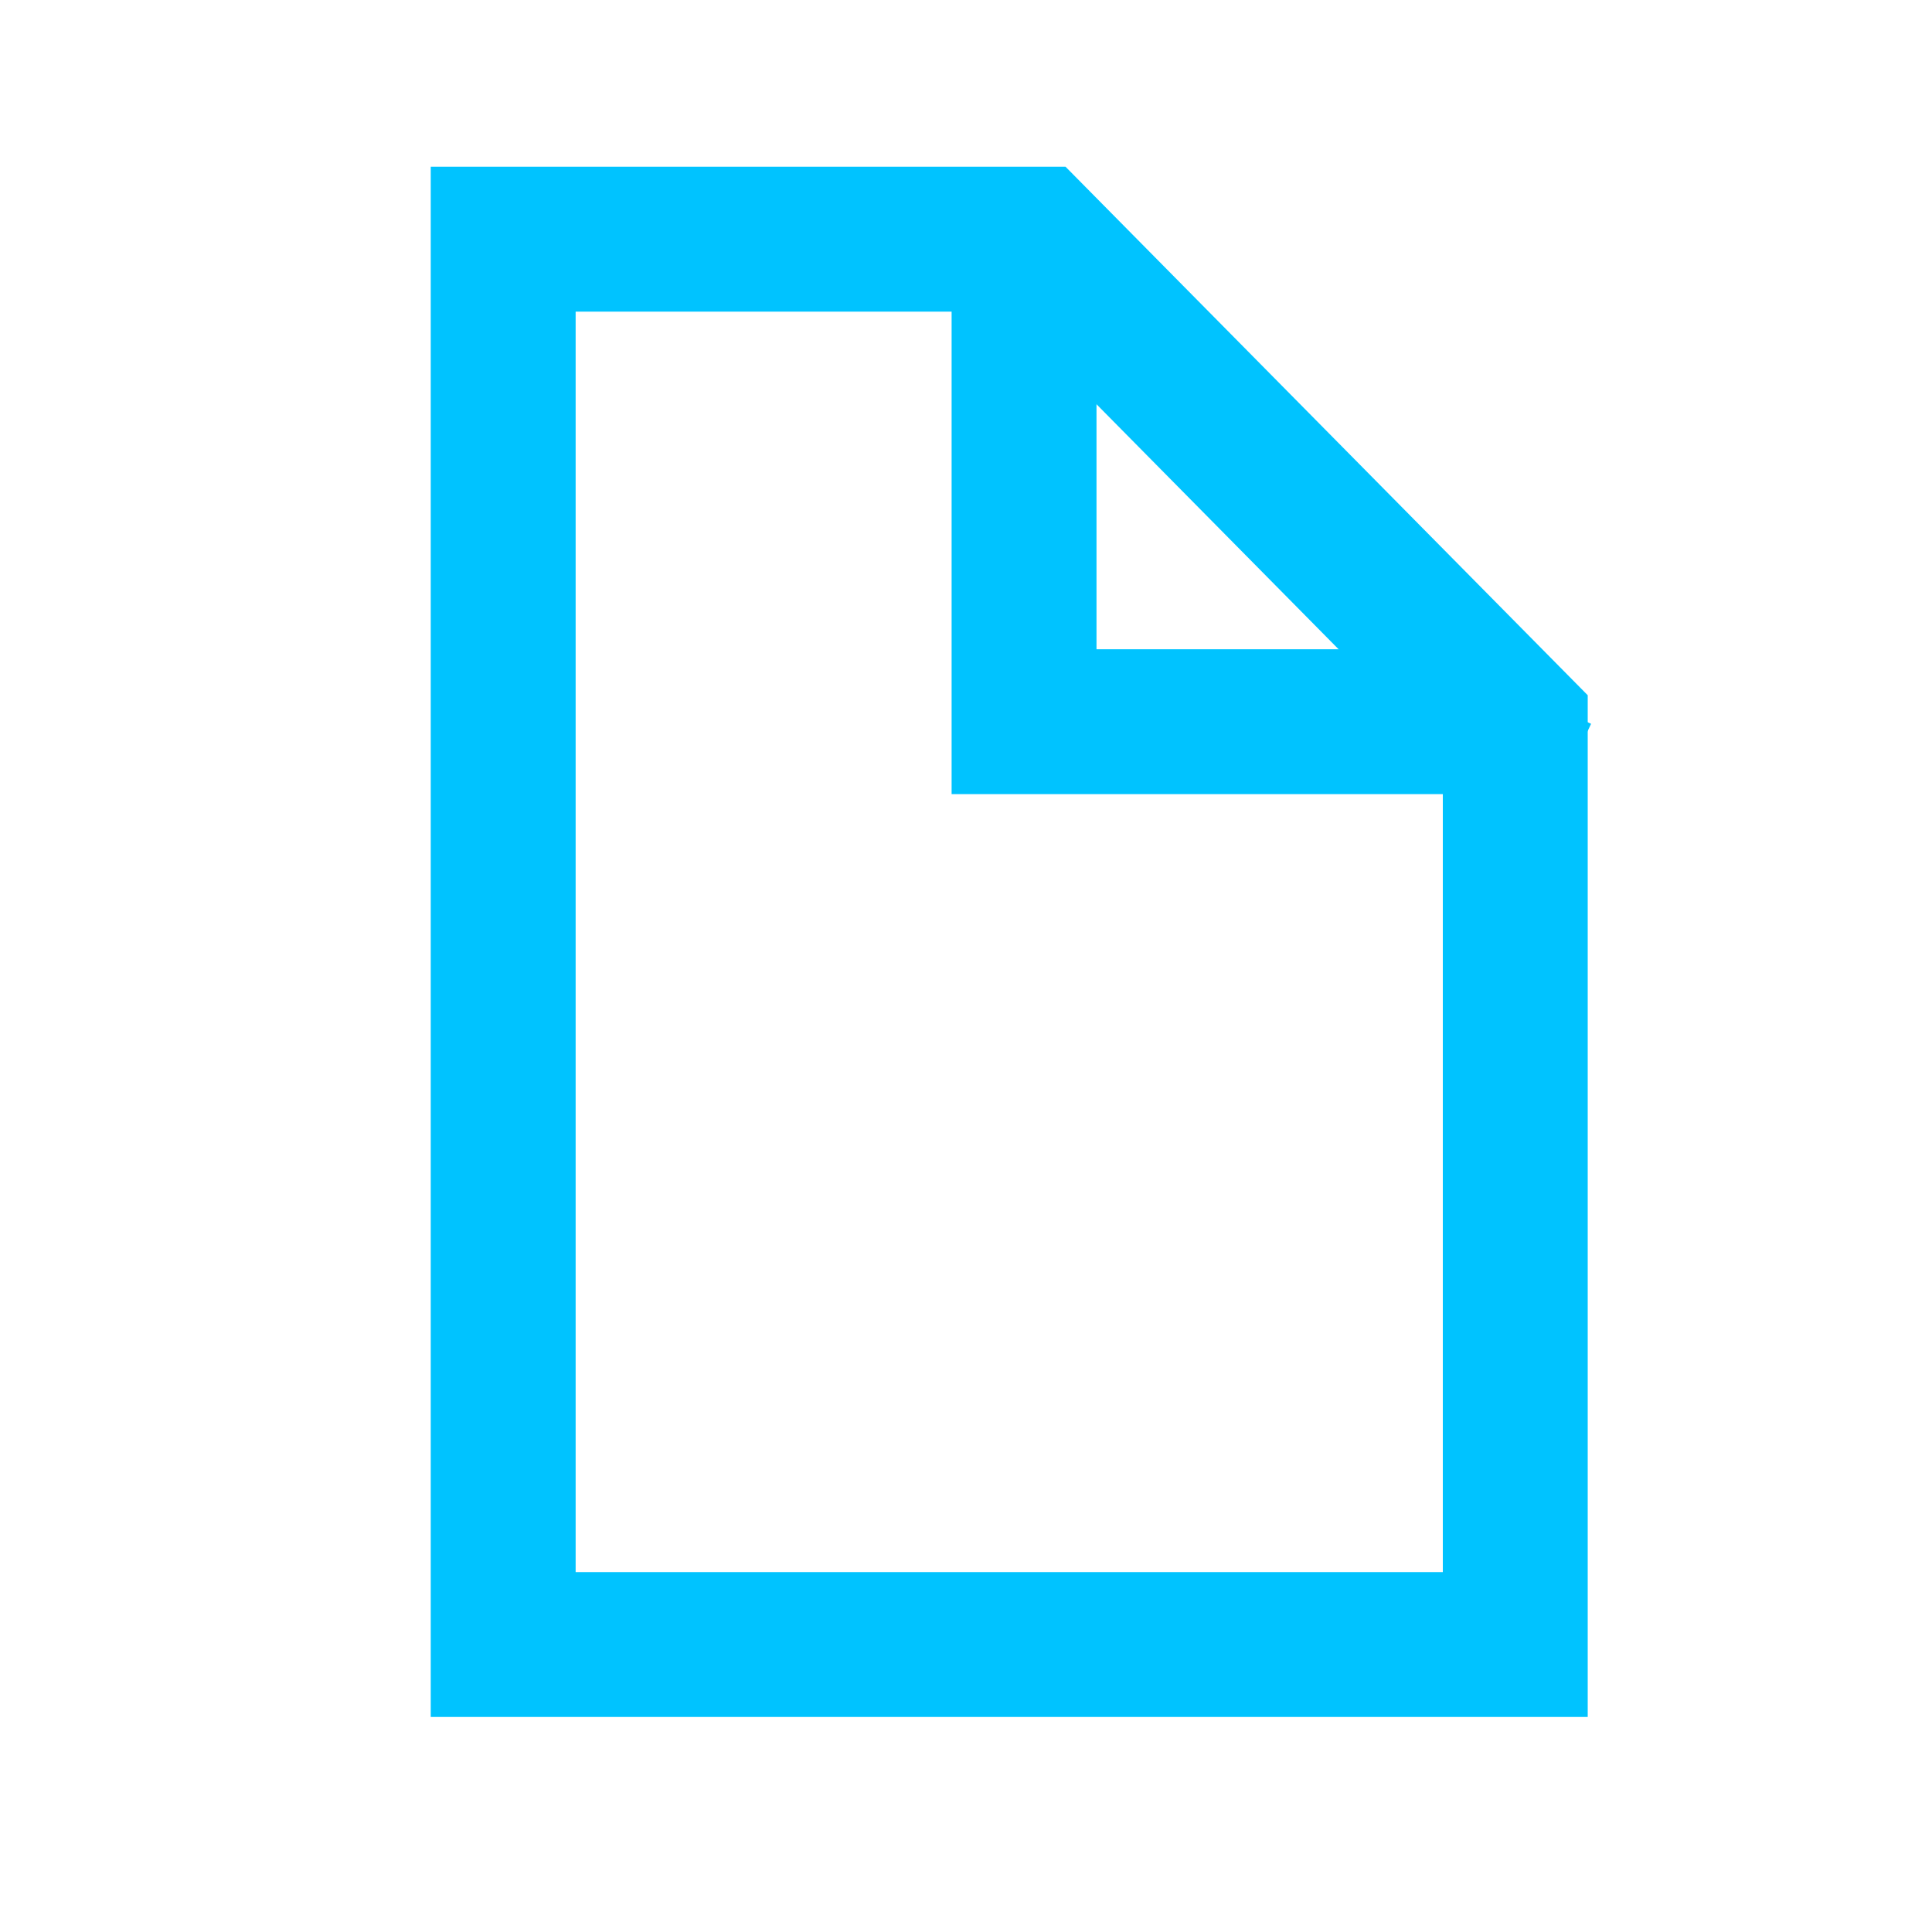
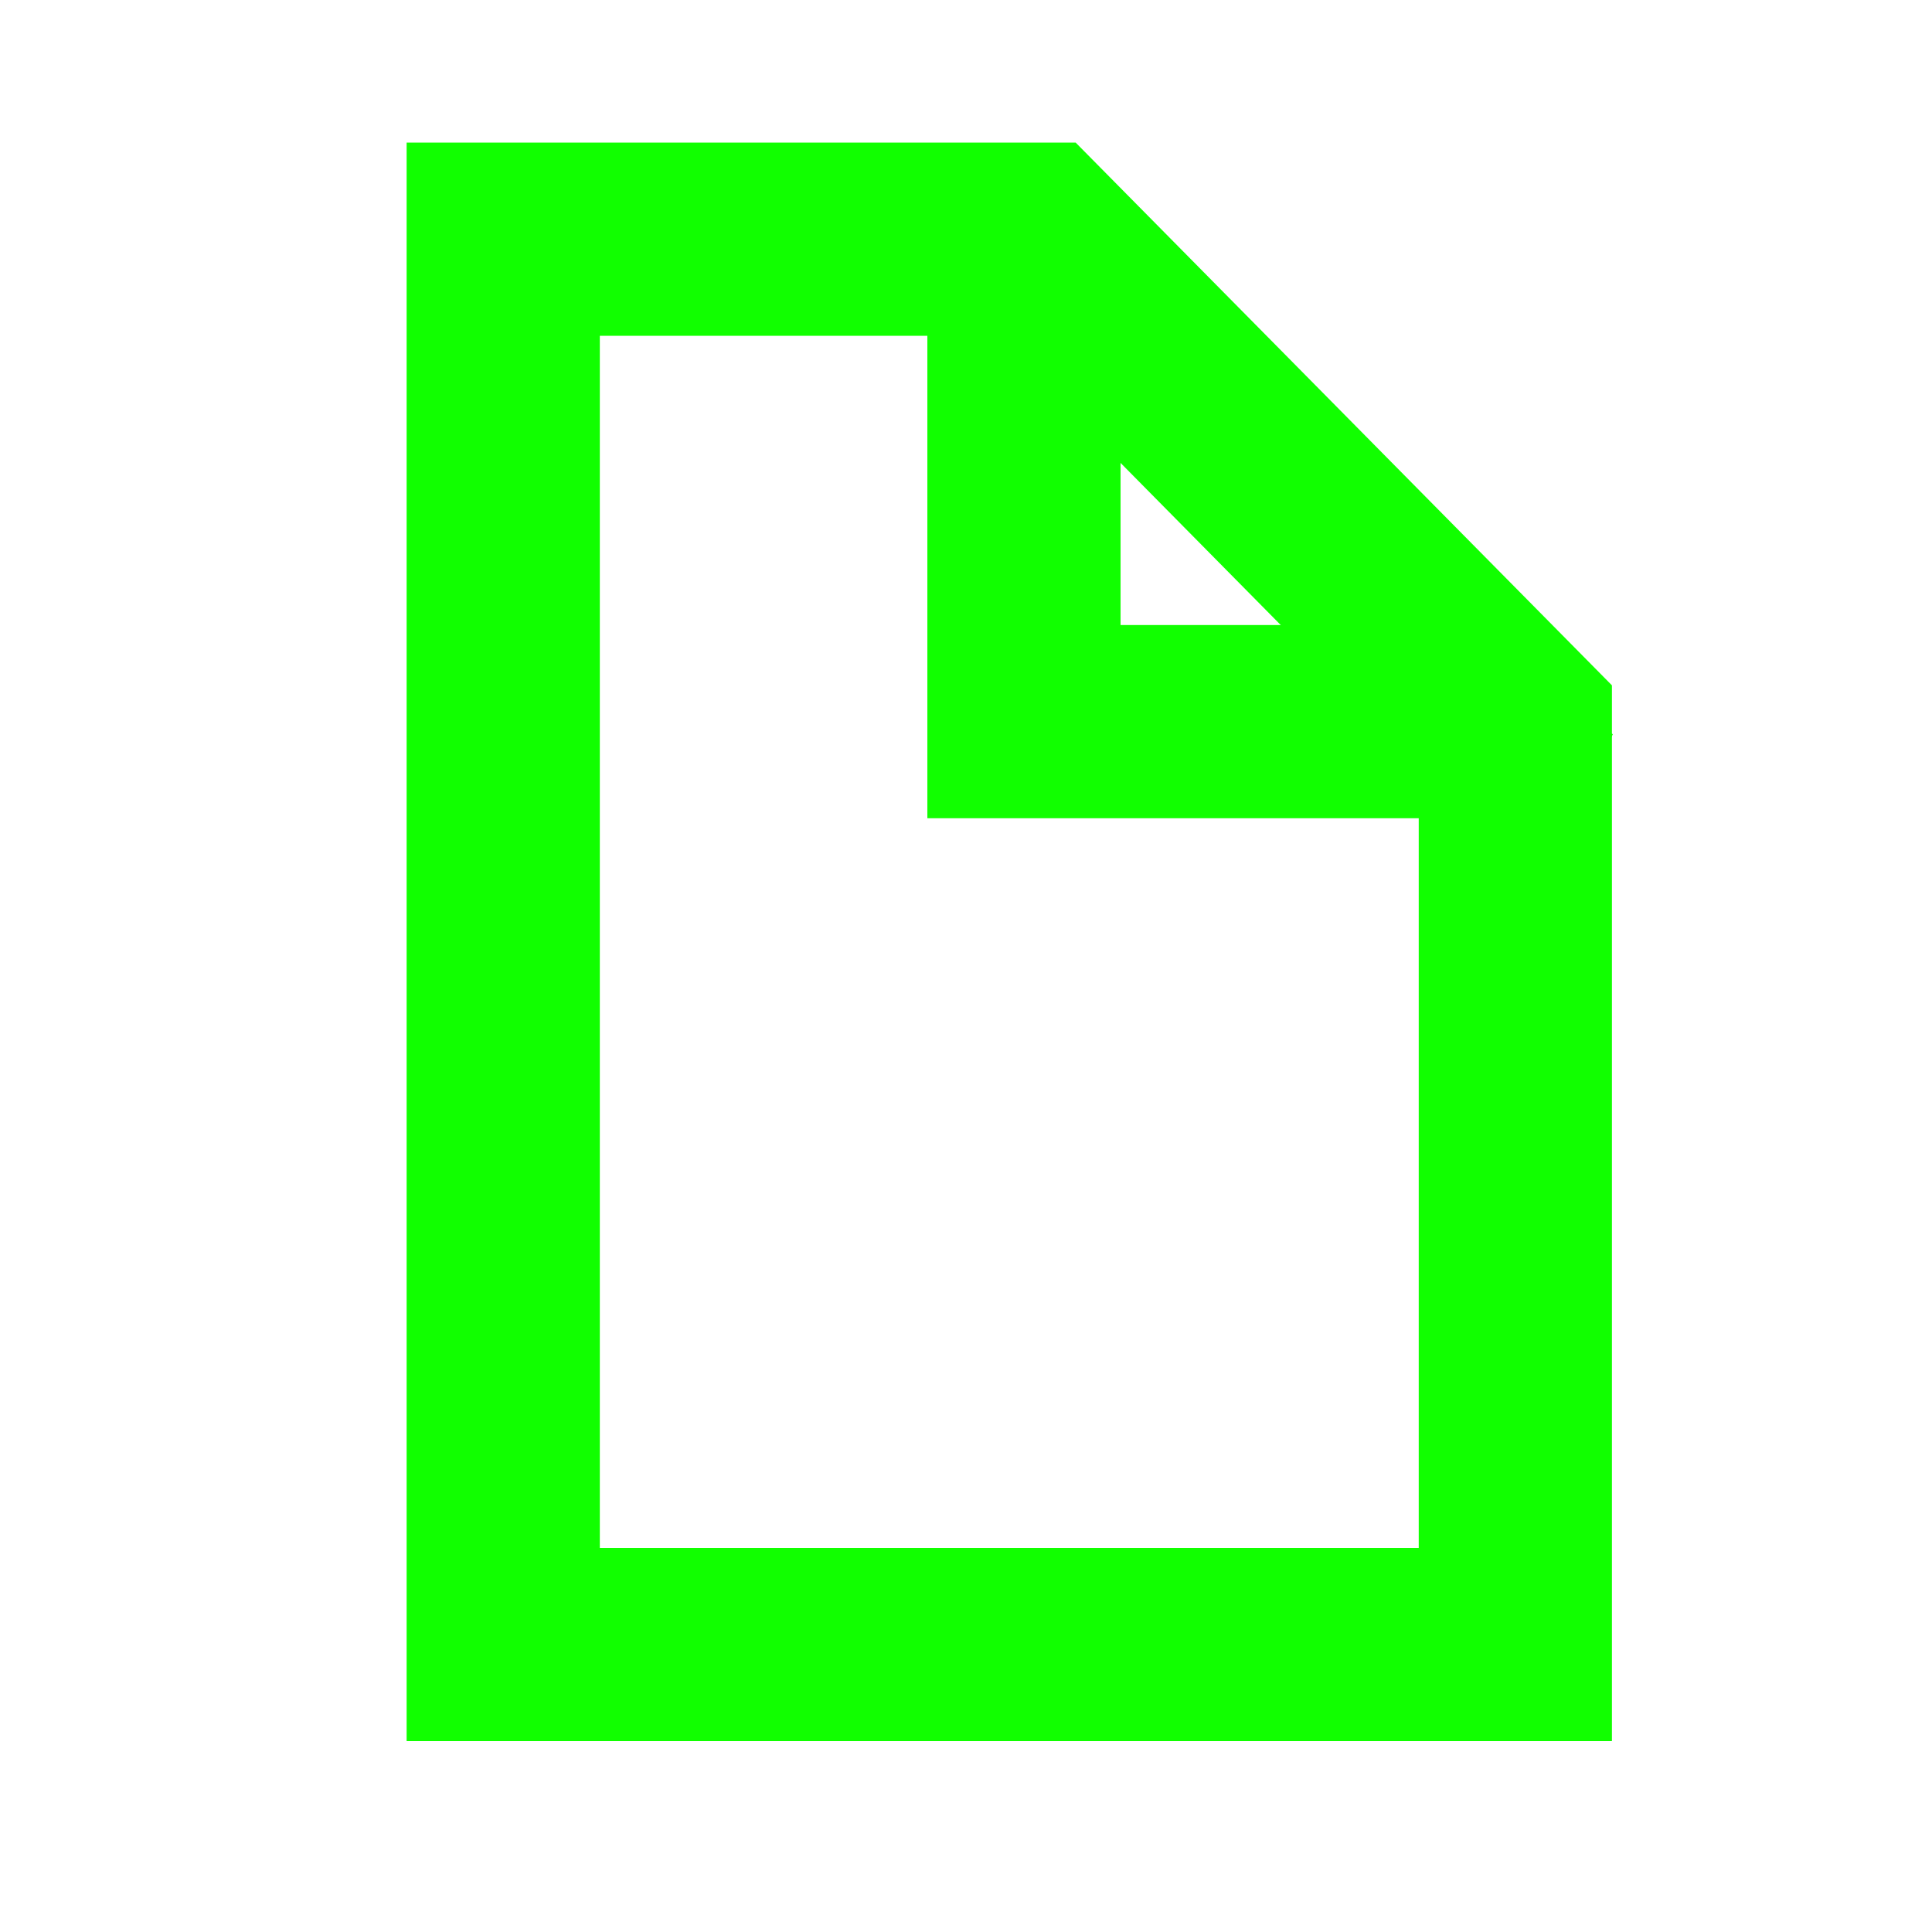
- <svg xmlns="http://www.w3.org/2000/svg" version="1.1" width="20" height="20" viewBox="0,0,20,20">
-   <g transform="translate(-234,-172)">
-     <g data-paper-data="{&quot;isPaintingLayer&quot;:true}" fill="none" fill-rule="nonzero" stroke="#00c3ff" stroke-width="1.5" stroke-linecap="butt" stroke-linejoin="miter" stroke-miterlimit="10" stroke-dasharray="" stroke-dashoffset="0" style="mix-blend-mode: normal" transform="translate(4.5,1.75)">
-       <path d="M234.709,187.274v-14.548h5.508l4.969,5.029v9.519z" />
-       <path d="M245.291,177.426c-0.089,0.191 -0.138,0.295 -0.138,0.295h-5.052v-4.648" />
+ <svg xmlns="http://www.w3.org/2000/svg" width="15" height="15" viewBox="0 0 15 15" fill="none">
+   <g>
+     <g transform="translate(3.907 1.857)">
+       <g>
+         <path d="M0 10.911L0 0L4.131 0L7.858 3.772L7.858 10.911L0 10.911Z" fill="none" stroke-width="1.5" stroke="#11FF00" />
+         <path d="M3.893 3.265C3.826 3.408 3.789 3.486 3.789 3.486C3.789 3.486 0 3.486 0 3.486L0 0" fill="none" stroke-width="1.5" stroke="#11FF00" transform="translate(4.043 0.26)" />
+       </g>
    </g>
  </g>
</svg>
